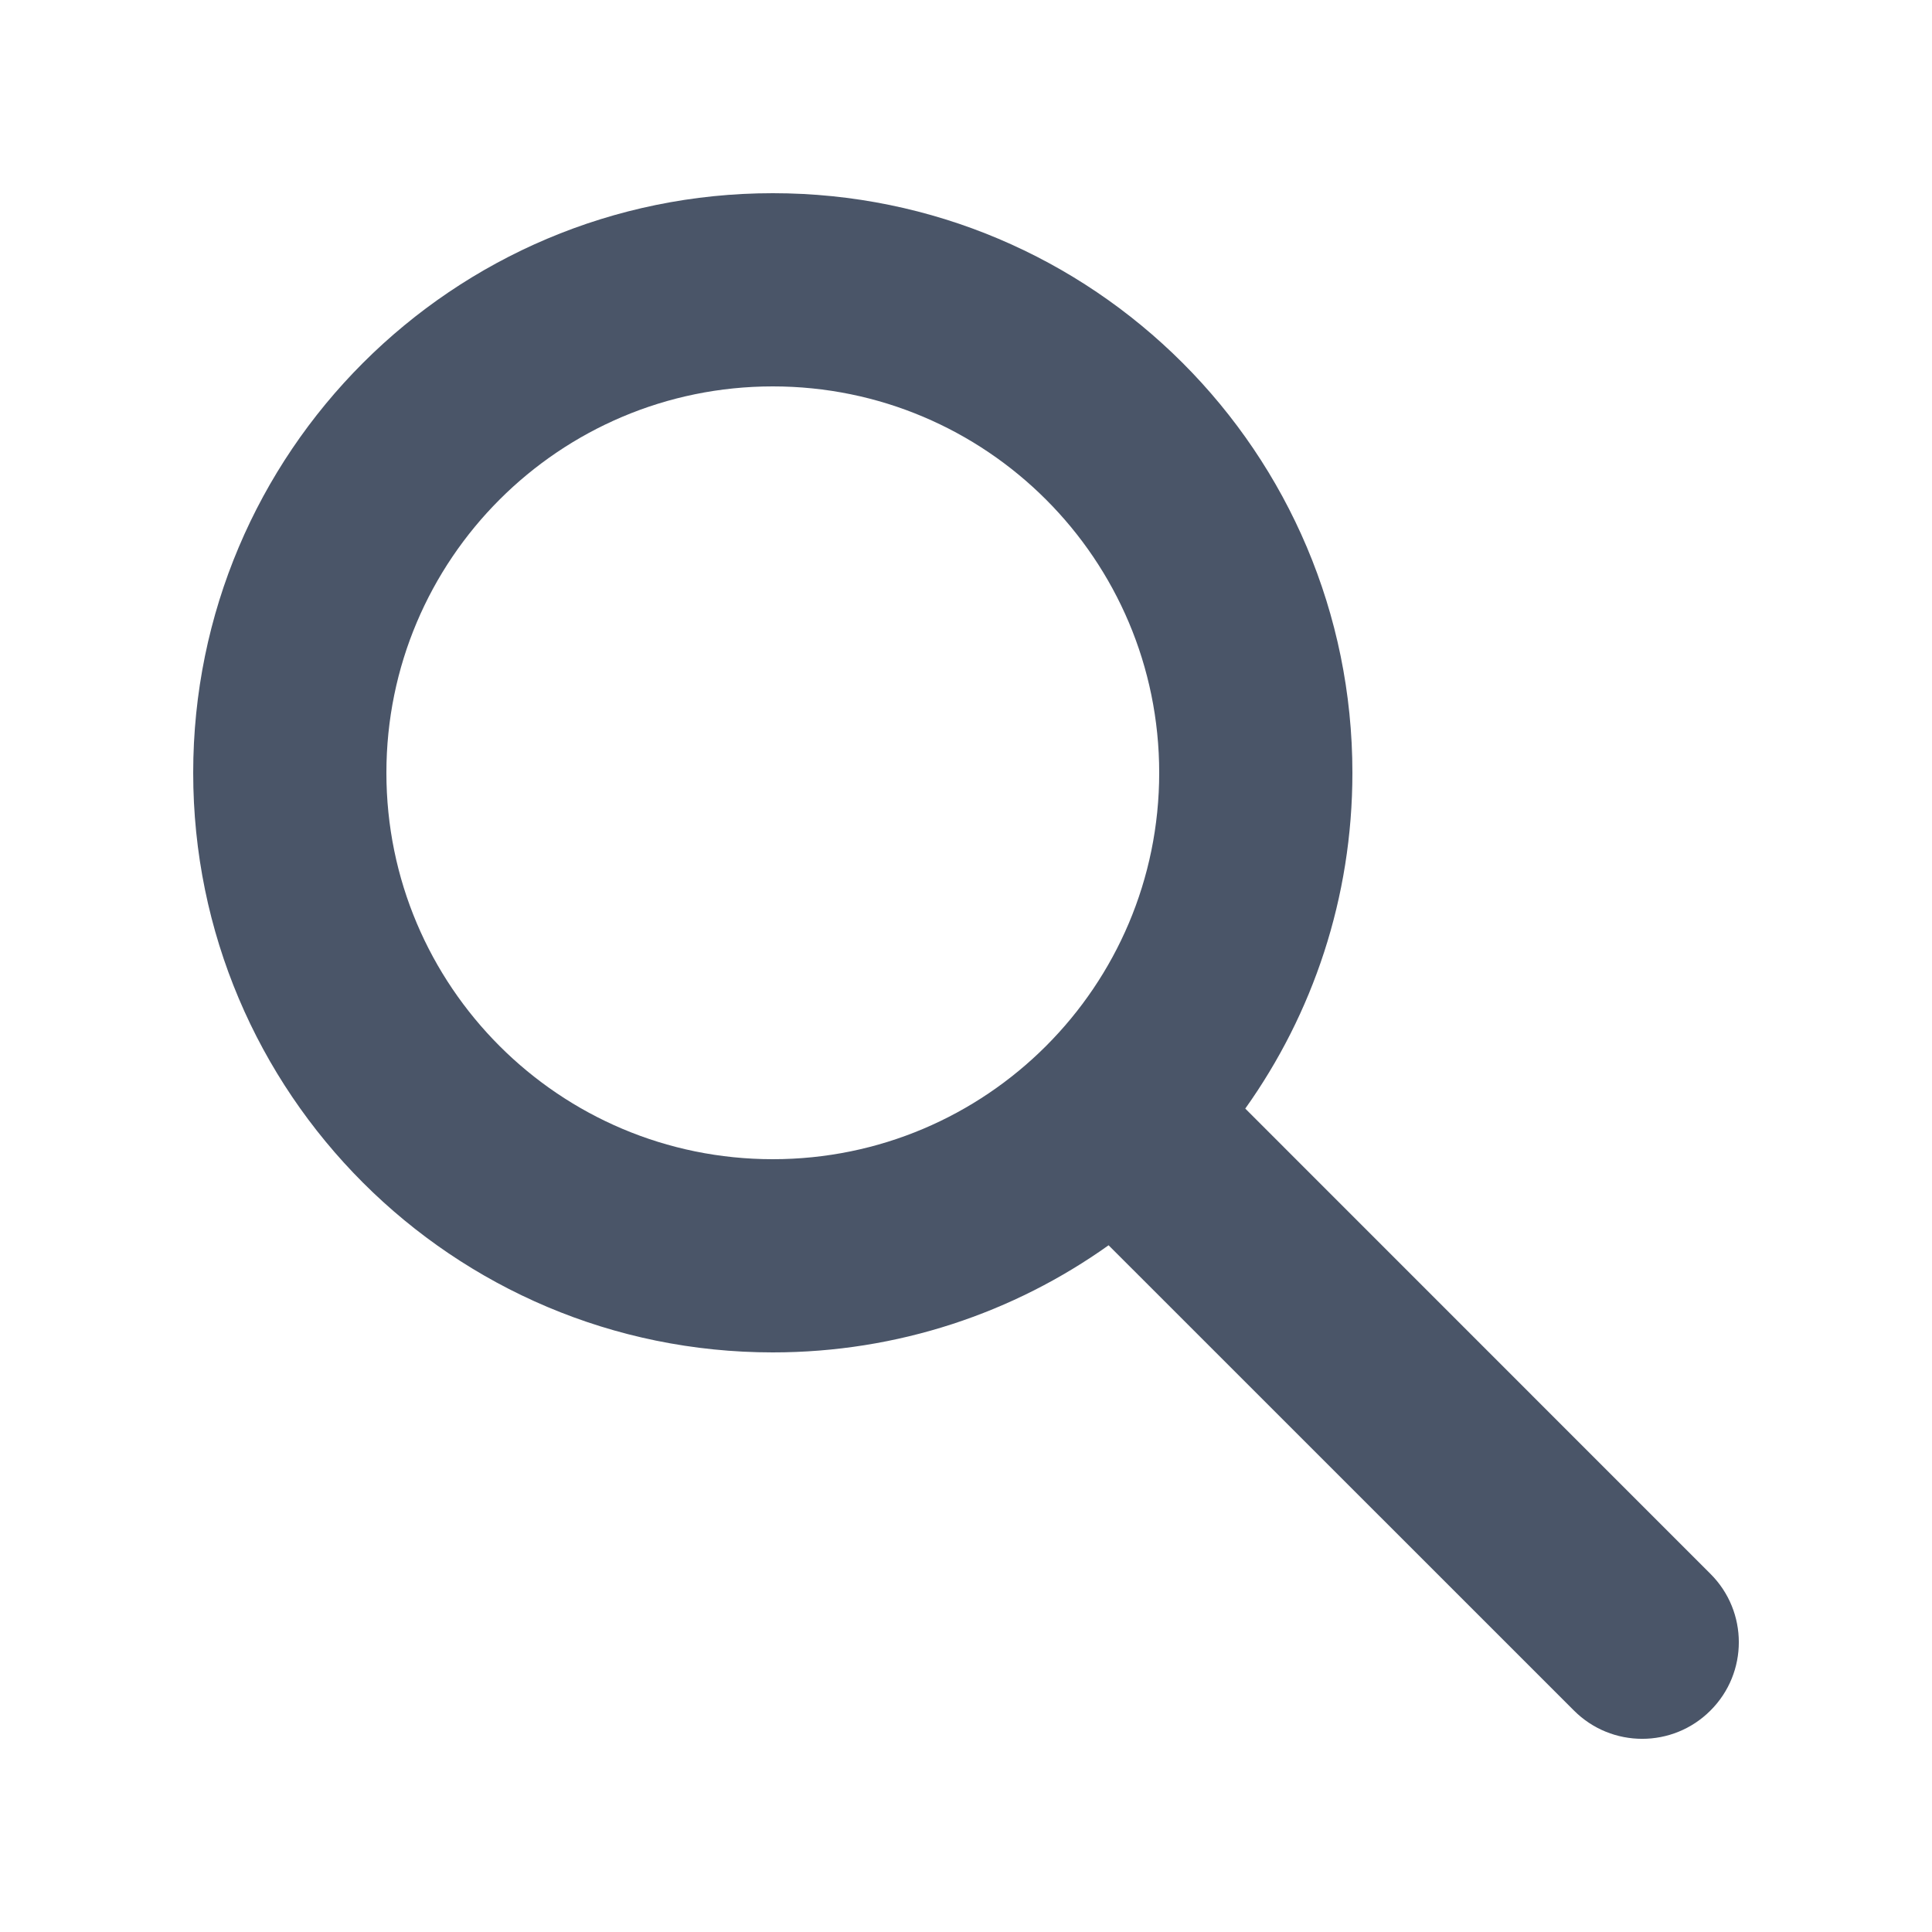
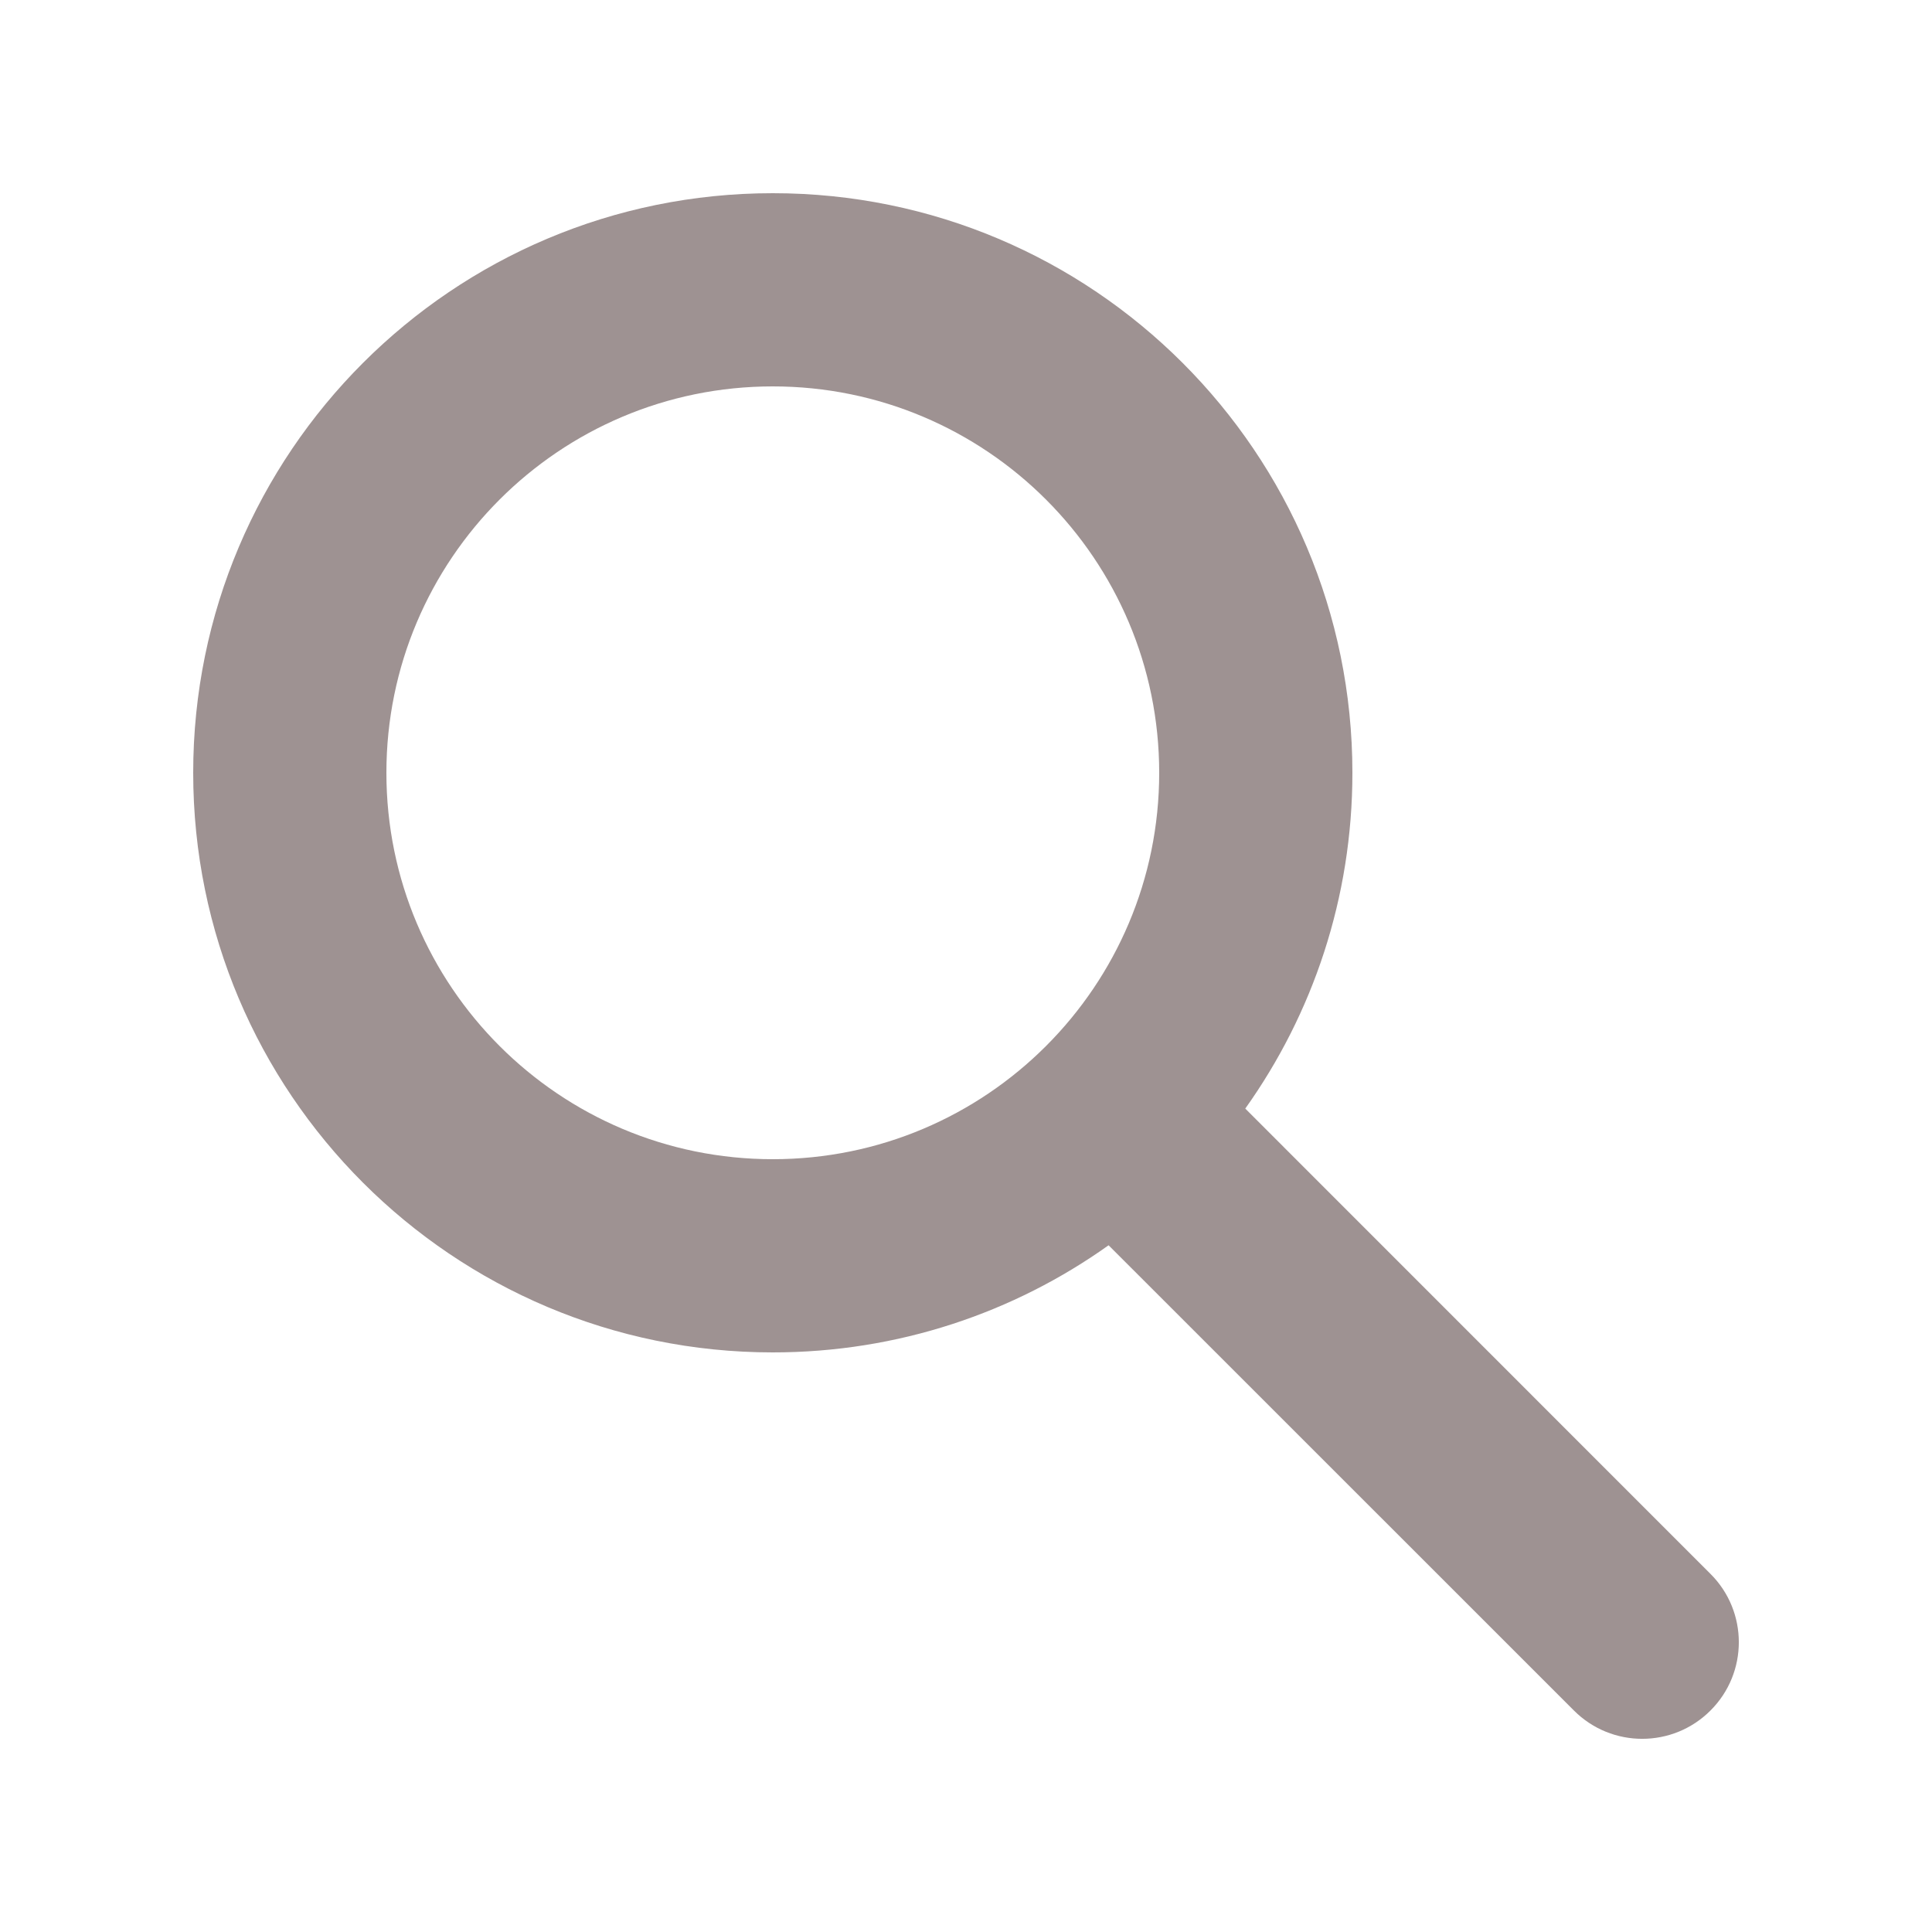
<svg xmlns="http://www.w3.org/2000/svg" width="20" height="20" viewBox="0 0 20 20" fill="none">
-   <path fill-rule="evenodd" clip-rule="evenodd" d="M8 4C5.791 4 4 5.791 4 8C4 10.209 5.791 12 8 12C10.209 12 12 10.209 12 8C12 5.791 10.209 4 8 4ZM2 8C2 4.686 4.686 2 8 2C11.314 2 14 4.686 14 8C14 9.296 13.589 10.496 12.891 11.476L17.707 16.293C18.098 16.683 18.098 17.317 17.707 17.707C17.317 18.098 16.683 18.098 16.293 17.707L11.476 12.891C10.496 13.589 9.296 14 8 14C4.686 14 2 11.314 2 8Z" fill="#4A5568" />
+   <path fill-rule="evenodd" clip-rule="evenodd" d="M8 4C5.791 4 4 5.791 4 8C4 10.209 5.791 12 8 12C10.209 12 12 10.209 12 8C12 5.791 10.209 4 8 4ZM2 8C2 4.686 4.686 2 8 2C11.314 2 14 4.686 14 8C14 9.296 13.589 10.496 12.891 11.476L17.707 16.293C18.098 16.683 18.098 17.317 17.707 17.707C17.317 18.098 16.683 18.098 16.293 17.707L11.476 12.891C10.496 13.589 9.296 14 8 14C4.686 14 2 11.314 2 8Z" fill="#9e9292" stroke-width="1" />
</svg>
